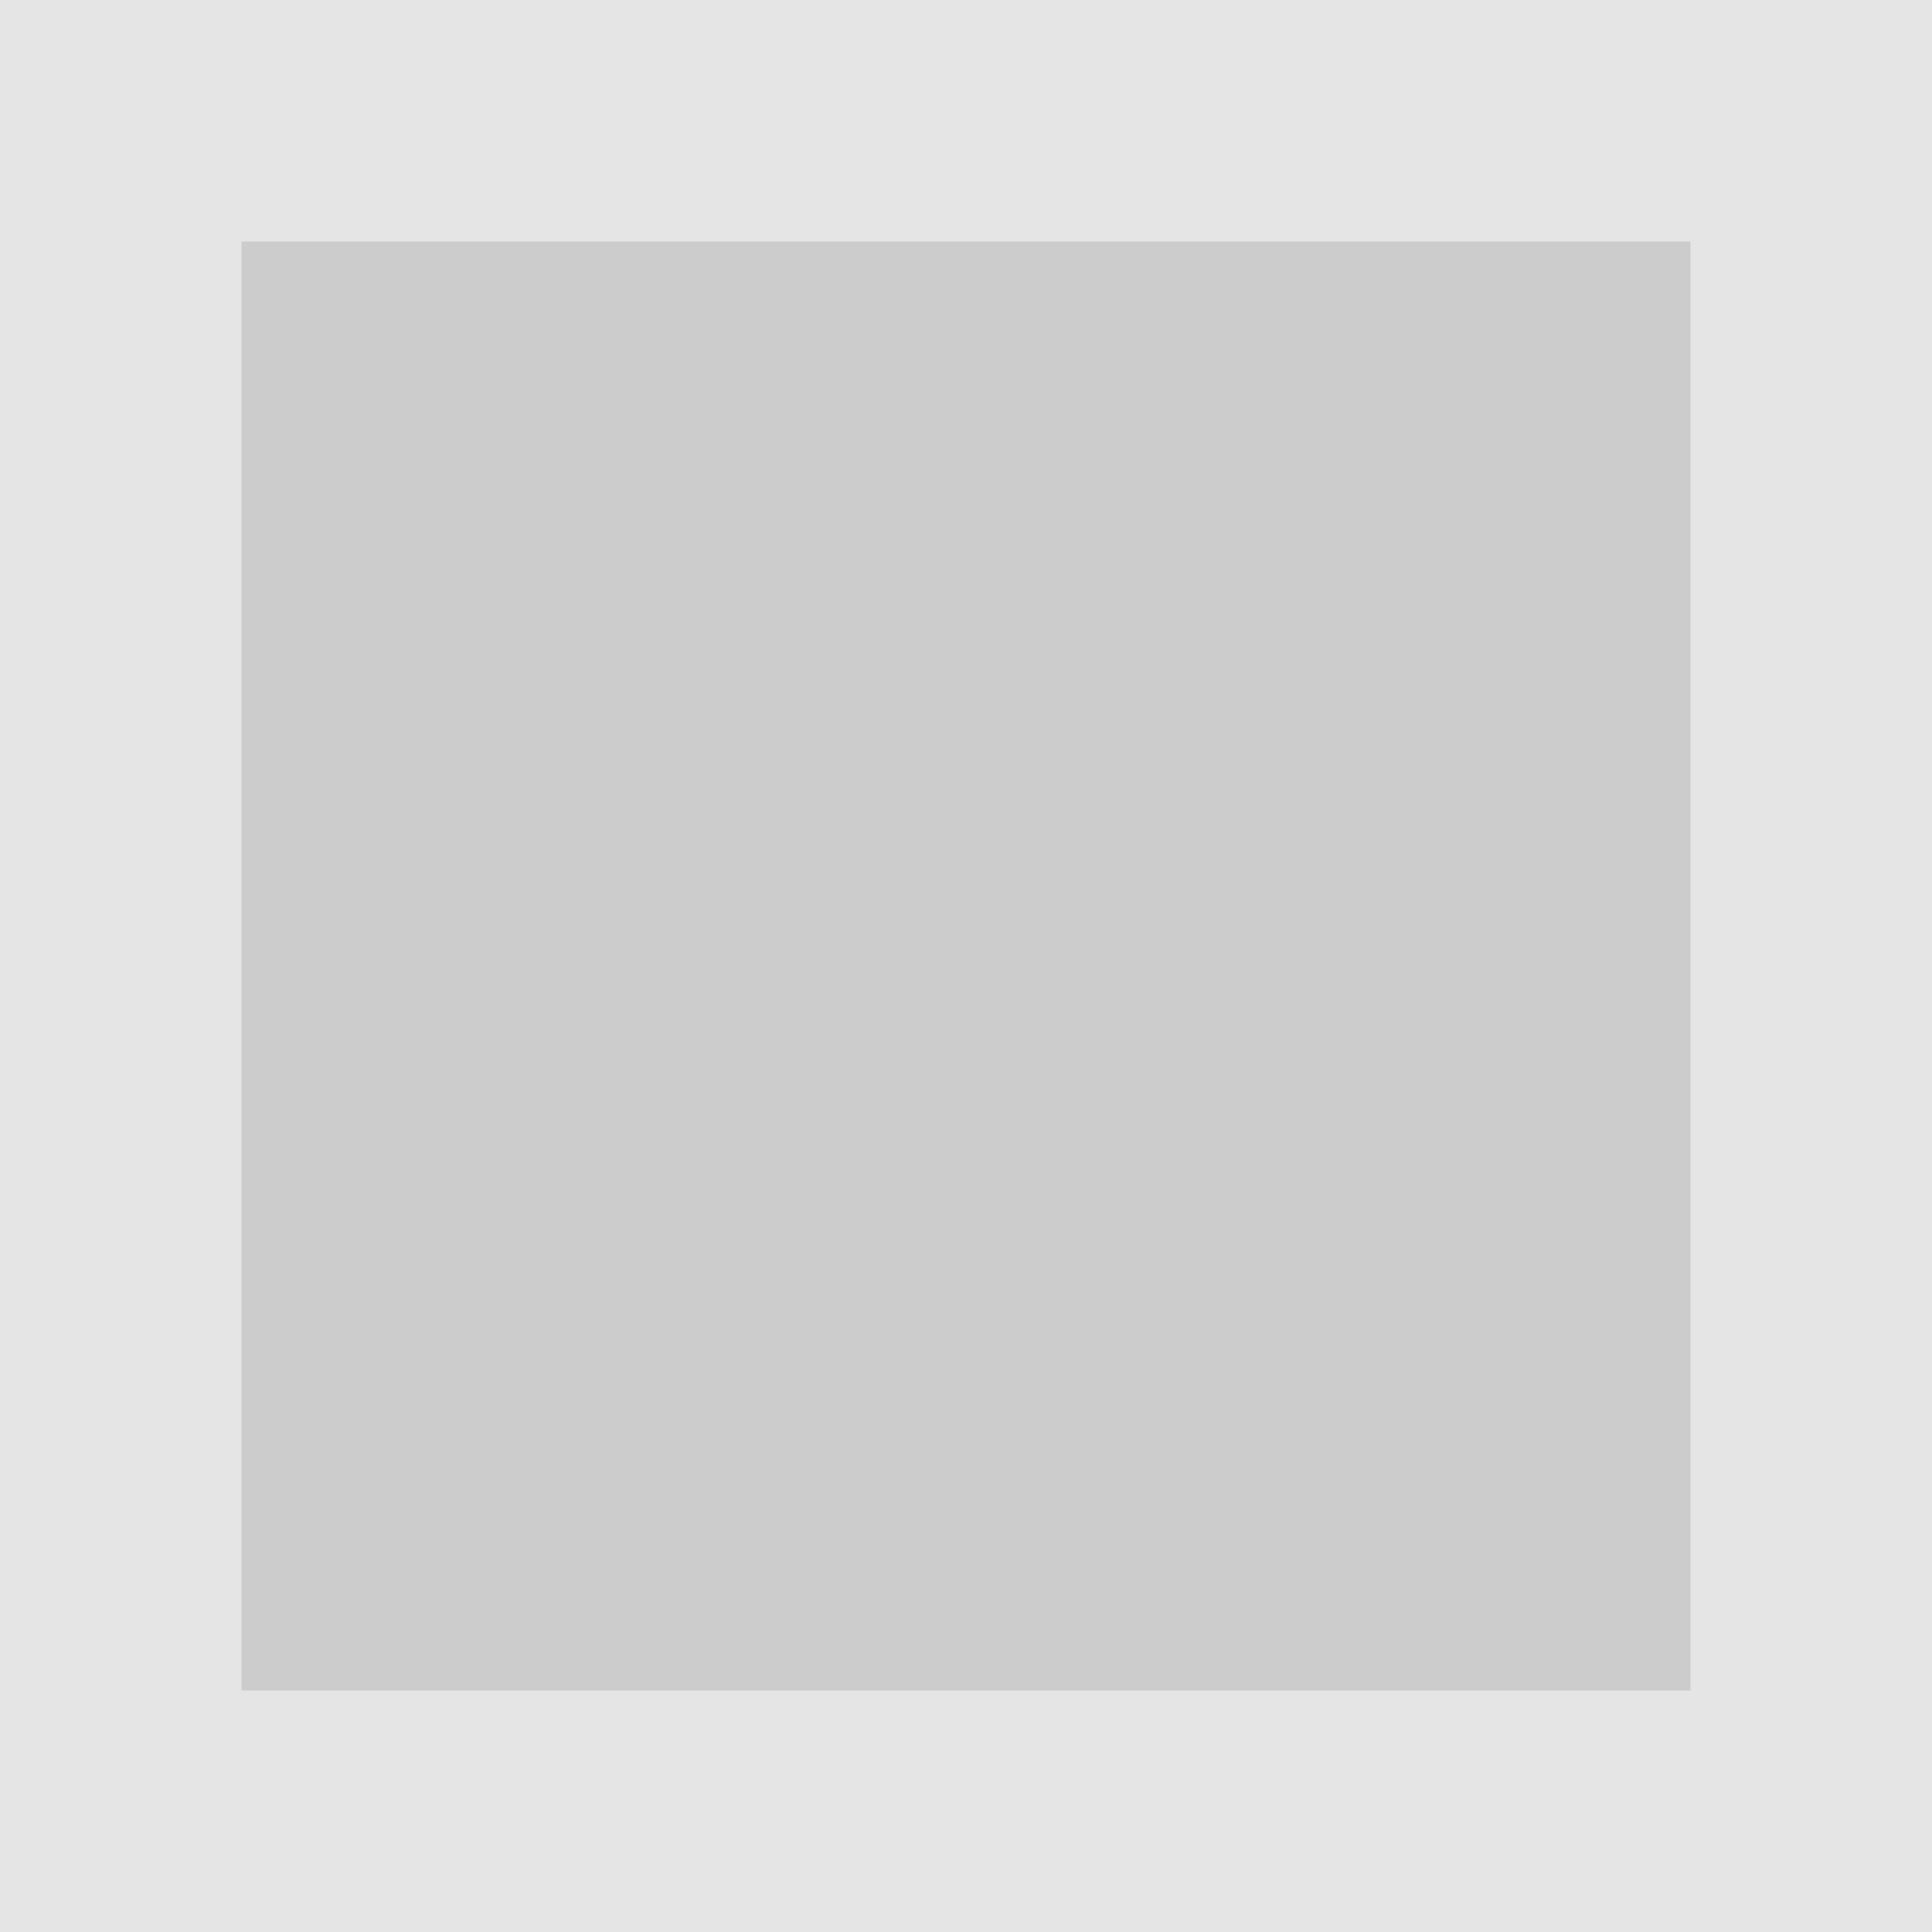
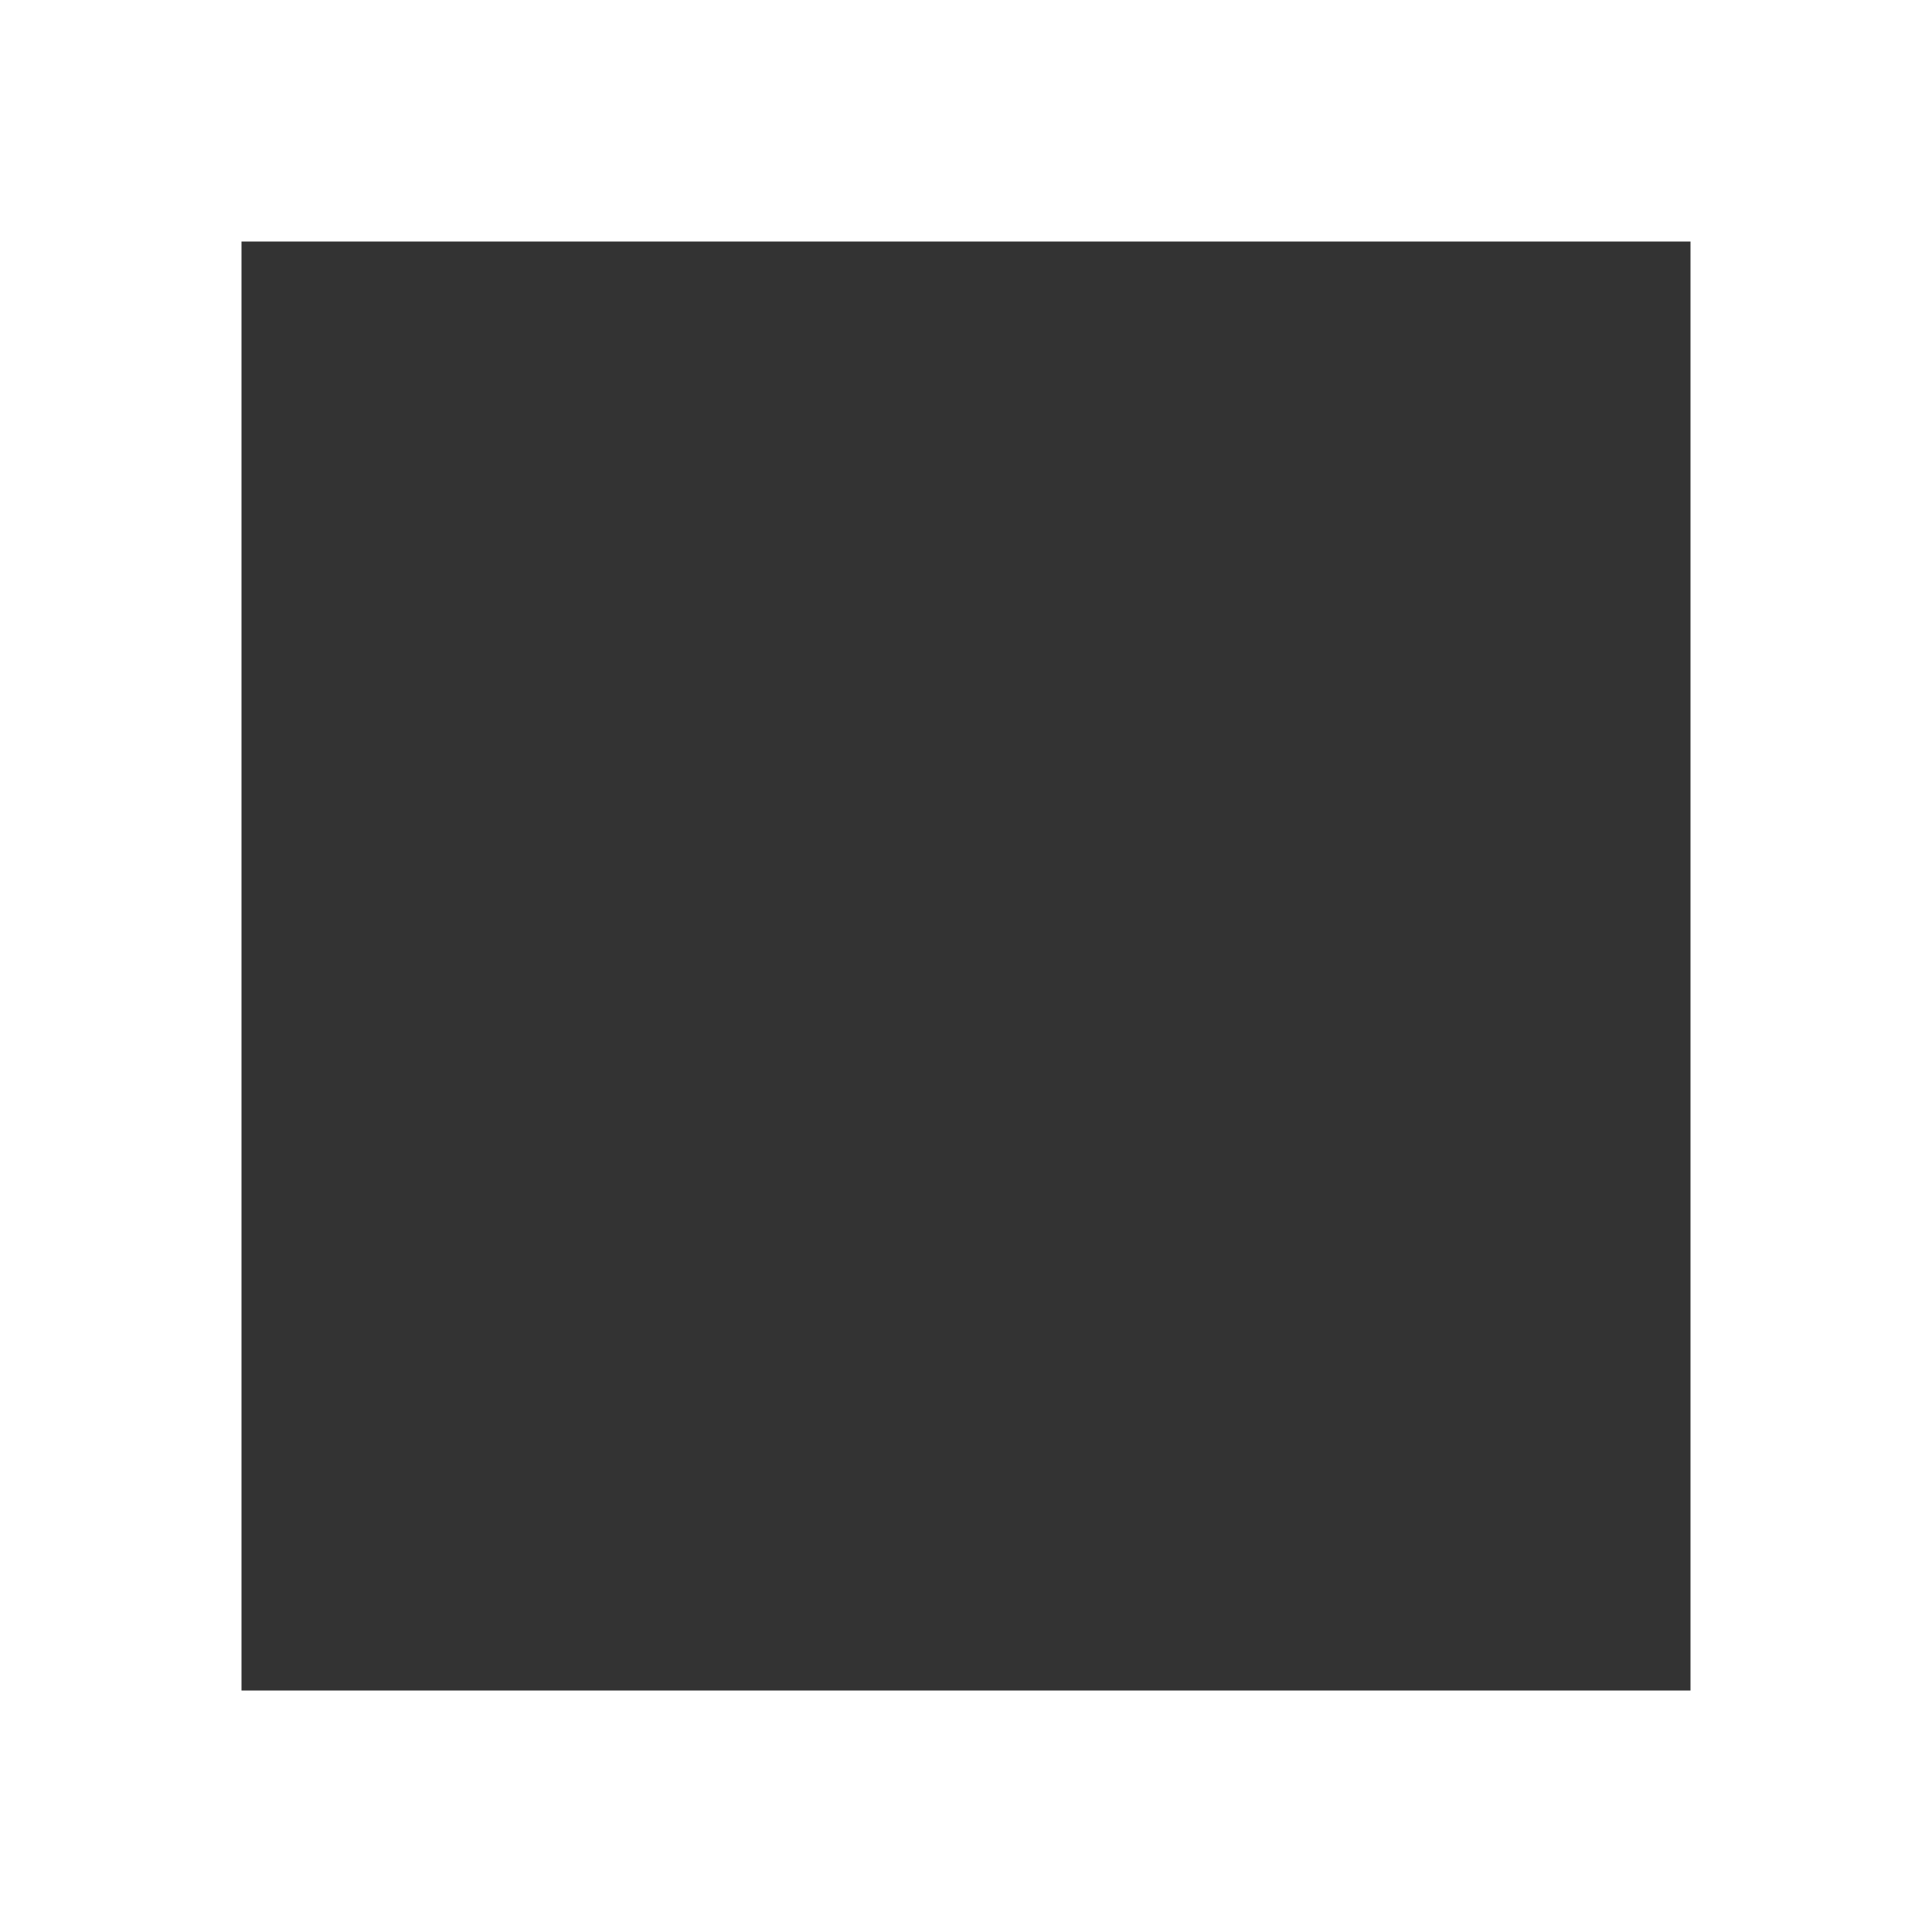
<svg xmlns="http://www.w3.org/2000/svg" id="svg8" version="1.1" viewBox="0 0 16 16" height="16" width="16">
  <defs id="defs2" />
  <g transform="translate(-64,-1042.52)" id="layer1">
-     <rect ry="0" y="1042.52" x="64" height="16" width="16" id="rect30" style="fill:#e5e5e5;fill-opacity:0.999;stroke-linejoin:round" />
-     <rect style="fill:#cccccc;fill-opacity:0.999;stroke-linejoin:round" id="rect30-3" width="12" height="12" x="66" y="1044.52" ry="4.6679688e-05" />
+     <rect ry="0" y="1042.52" x="64" height="16" width="16" id="rect30" style="fill:#ffffff;fill-opacity:0.999;stroke-linejoin:round" />
+     <rect style="fill:#333333;fill-opacity:0.999;stroke-linejoin:round" id="rect30-3" width="12" height="12" x="66" y="1044.52" ry="4.6679688e-05" />
  </g>
</svg>
